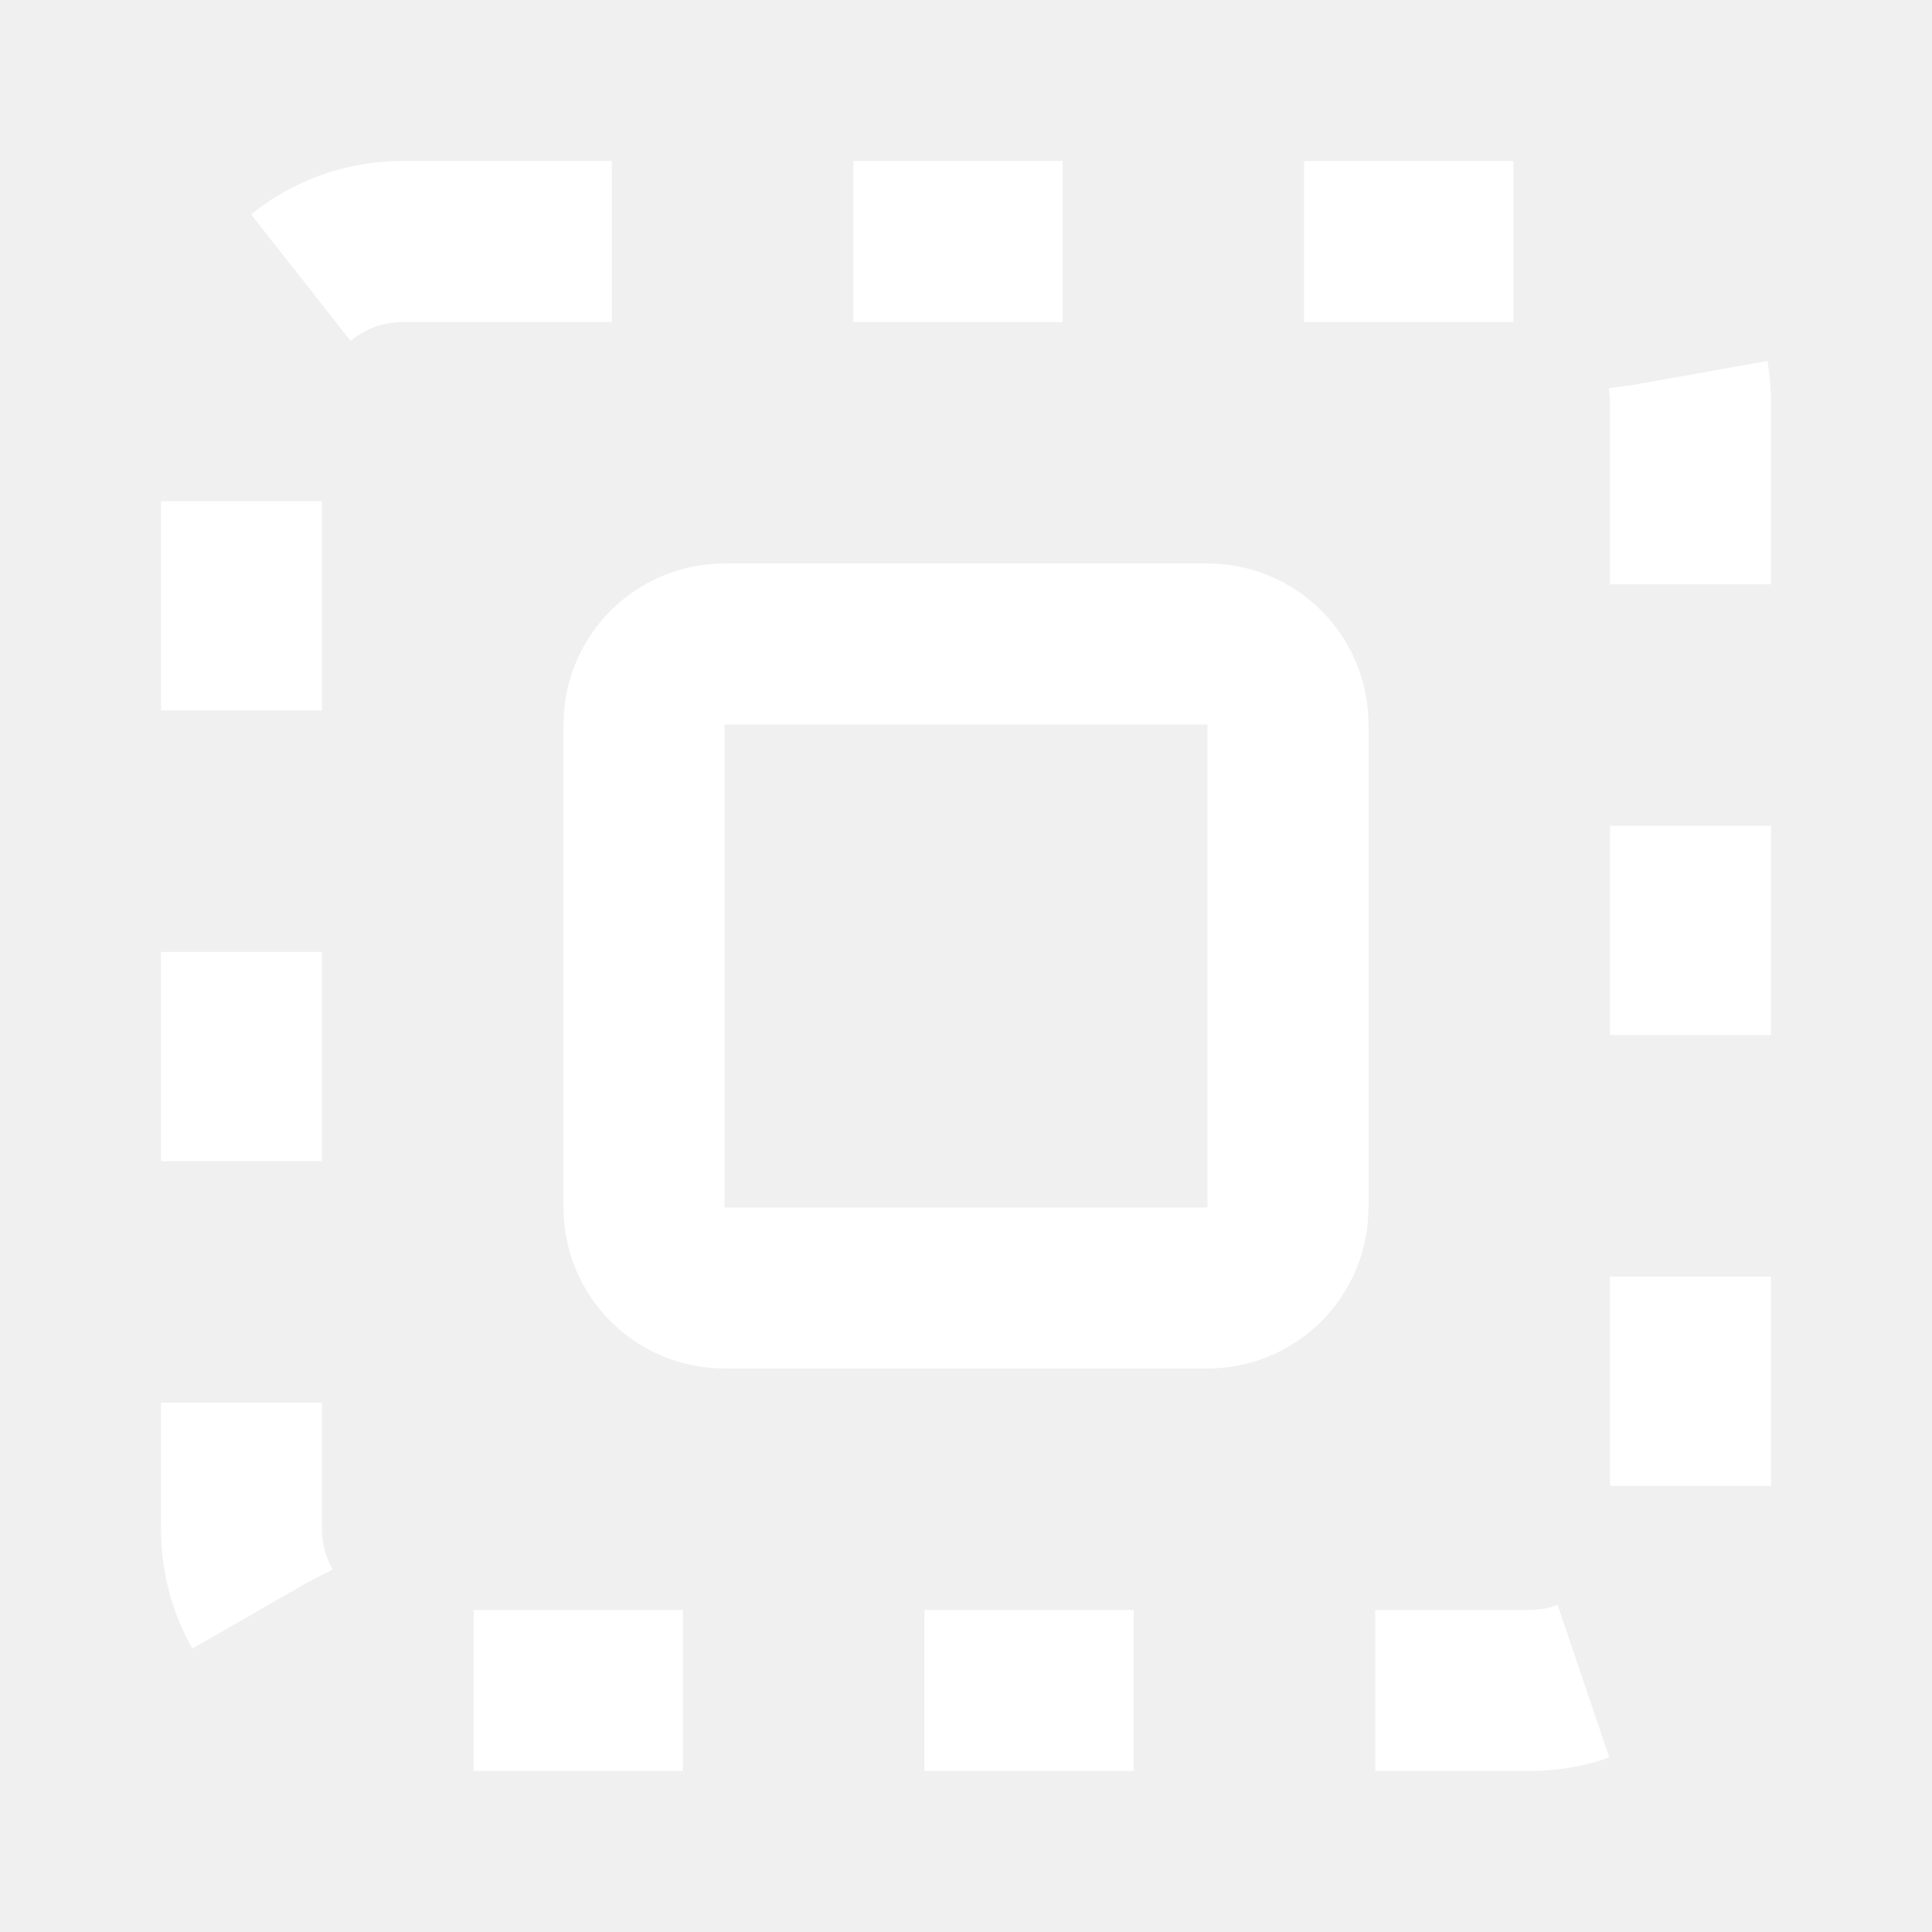
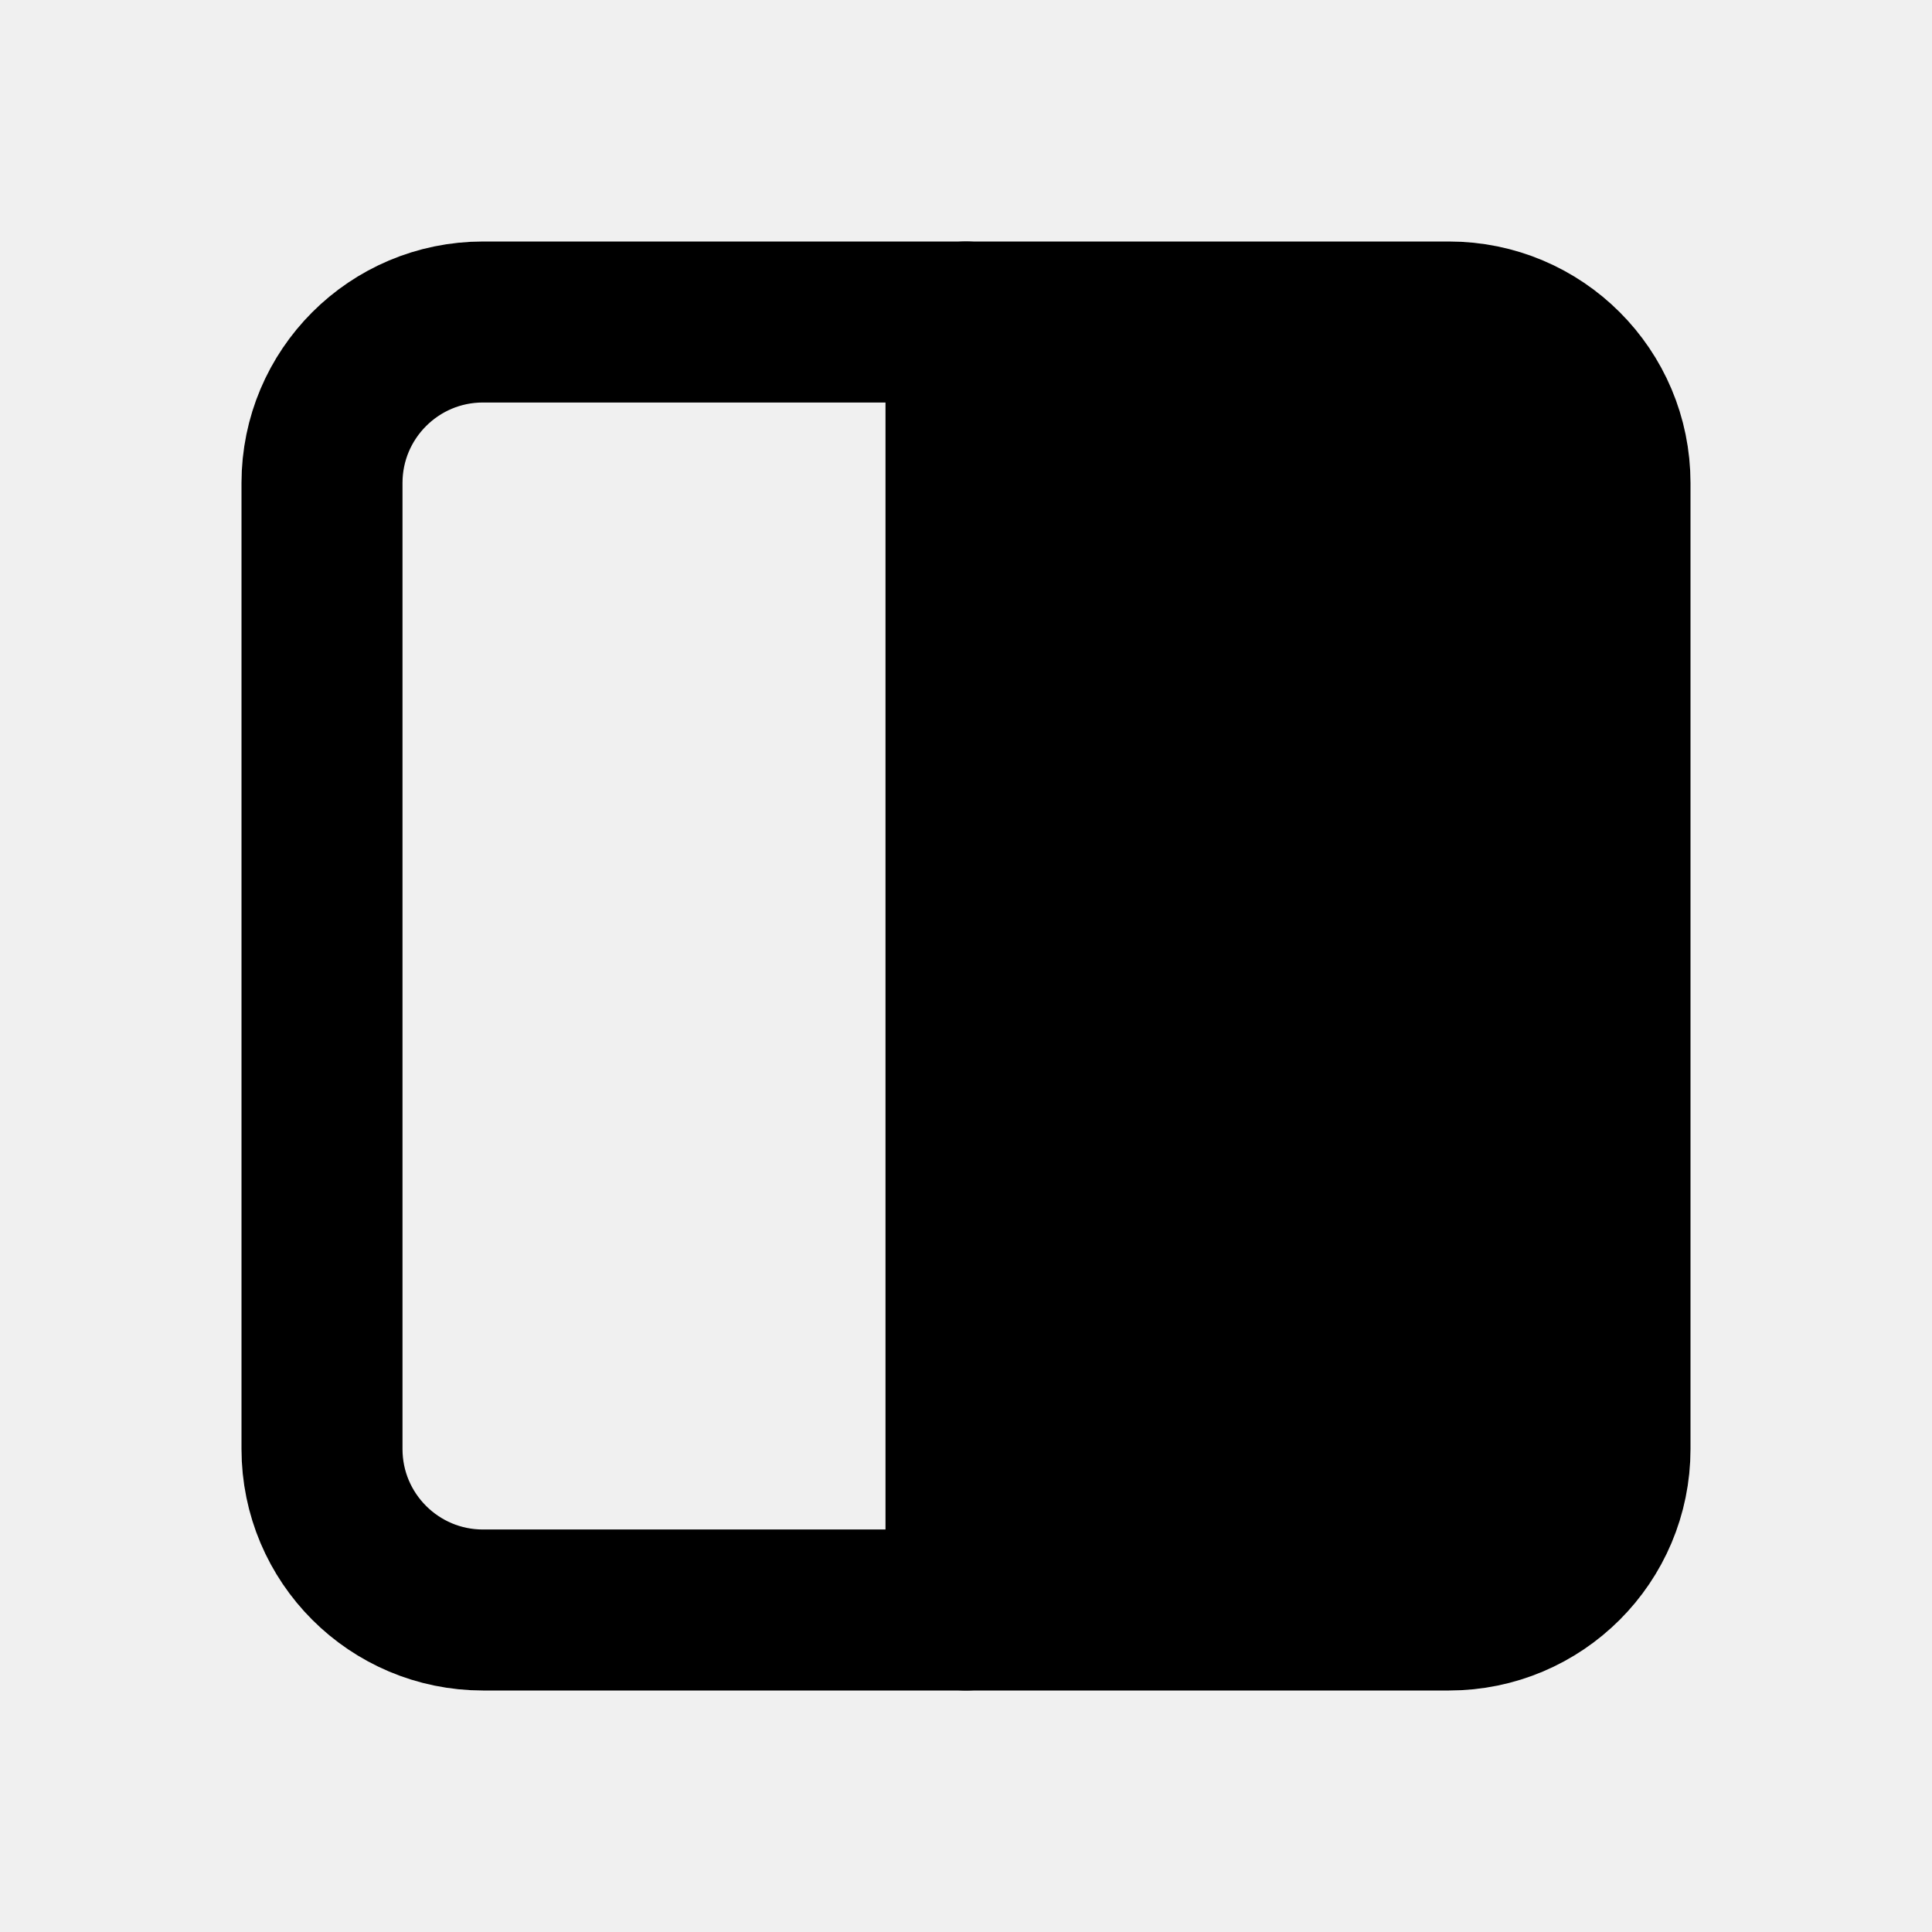
- <svg xmlns="http://www.w3.org/2000/svg" width="24" height="24" viewBox="0 0 24 24" fill="none" stroke="#fff" stroke-width="2" stroke-linecap="round" stroke-linejoin="round" class="icon icon-tabler icons-tabler-outline icon-tabler-depth-show">
+ <svg xmlns="http://www.w3.org/2000/svg" width="24" height="24" viewBox="0 0 24 24" fill="none" stroke="currentColor" stroke-width="2" stroke-linecap="round" stroke-linejoin="round" class="icon icon-tabler icons-tabler-outline icon-tabler-layout-columns-right">
  <path stroke="none" d="M0 0h24v24H0z" fill="none" />
-   <rect x="8" y="8" width="8" height="8" rx="1" />
-   <rect x="3" y="3" width="18" height="18" rx="2" stroke-linecap="butt" stroke-dasharray="2.6 3" />
+   <path stroke="none" fill="currentColor" d="M12 4h6a2 2 0 0 1 2 2v12a2 2 0 0 1 -2 2h-6z" />
+   <path d="M4 6a2 2 0 0 1 2 -2h12a2 2 0 0 1 2 2v12a2 2 0 0 1 -2 2h-12a2 2 0 0 1 -2 -2l0 -12" />
+   <path d="M12 4l0 16" />
</svg>
